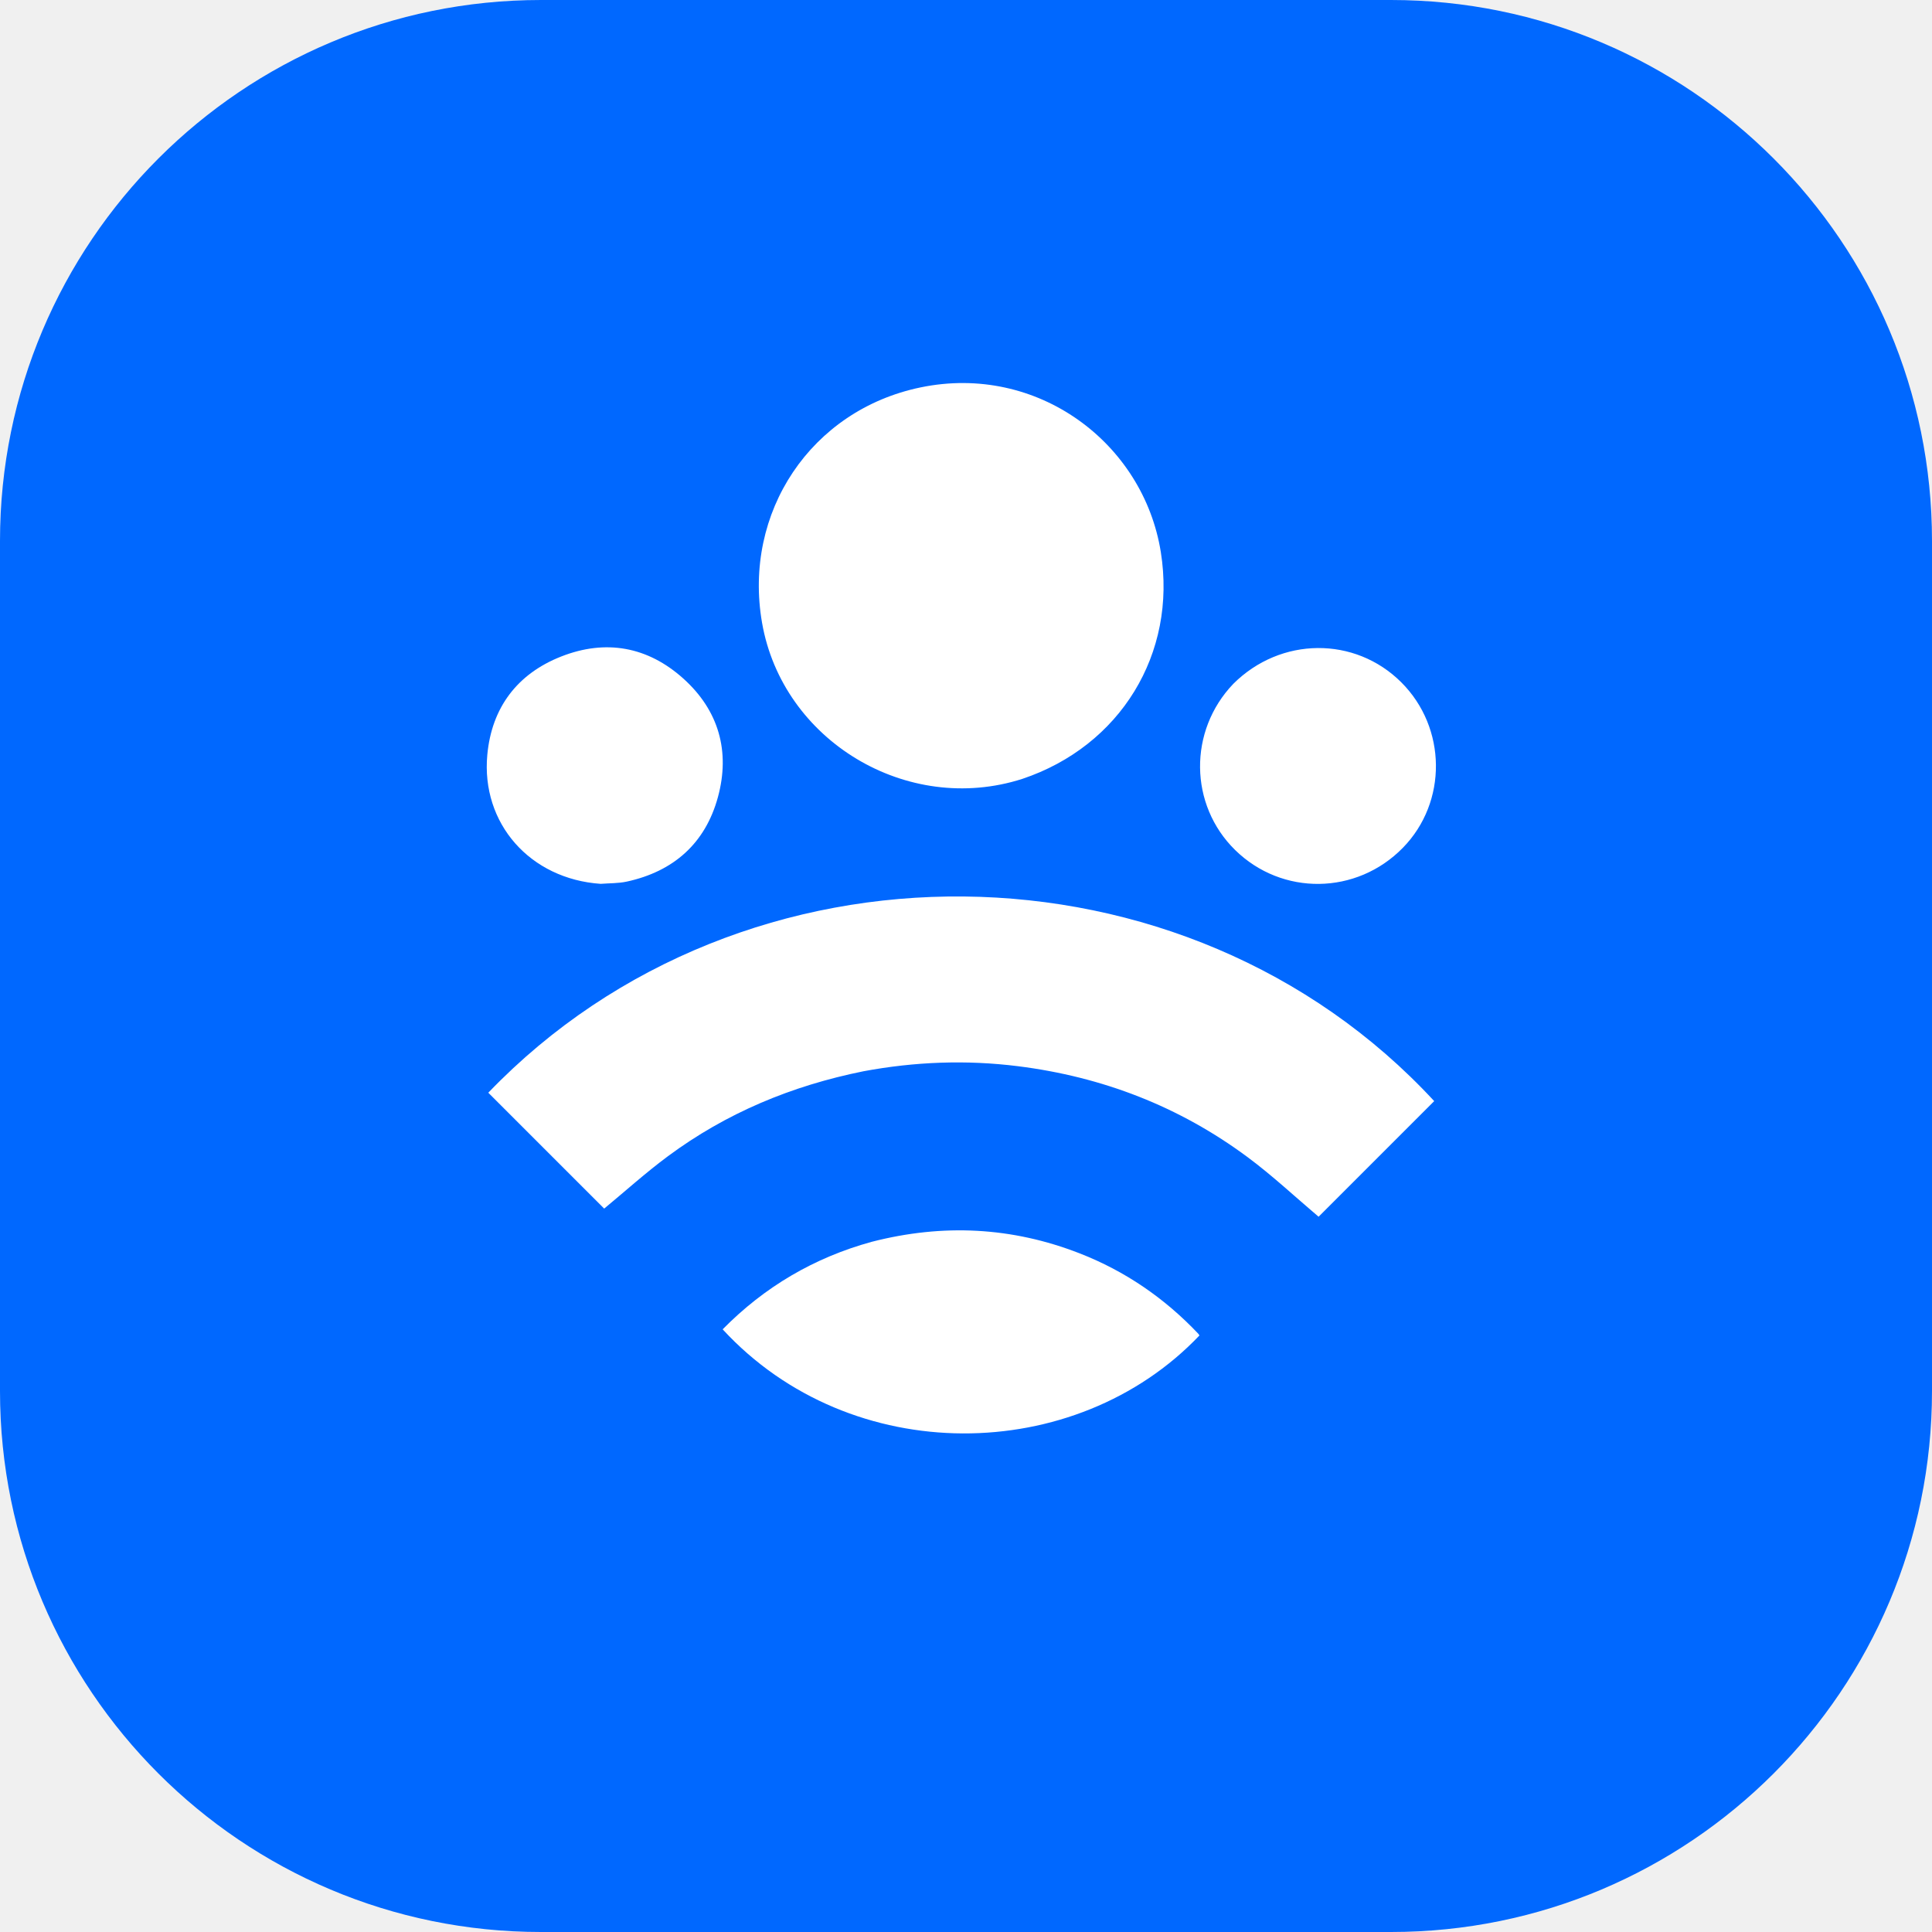
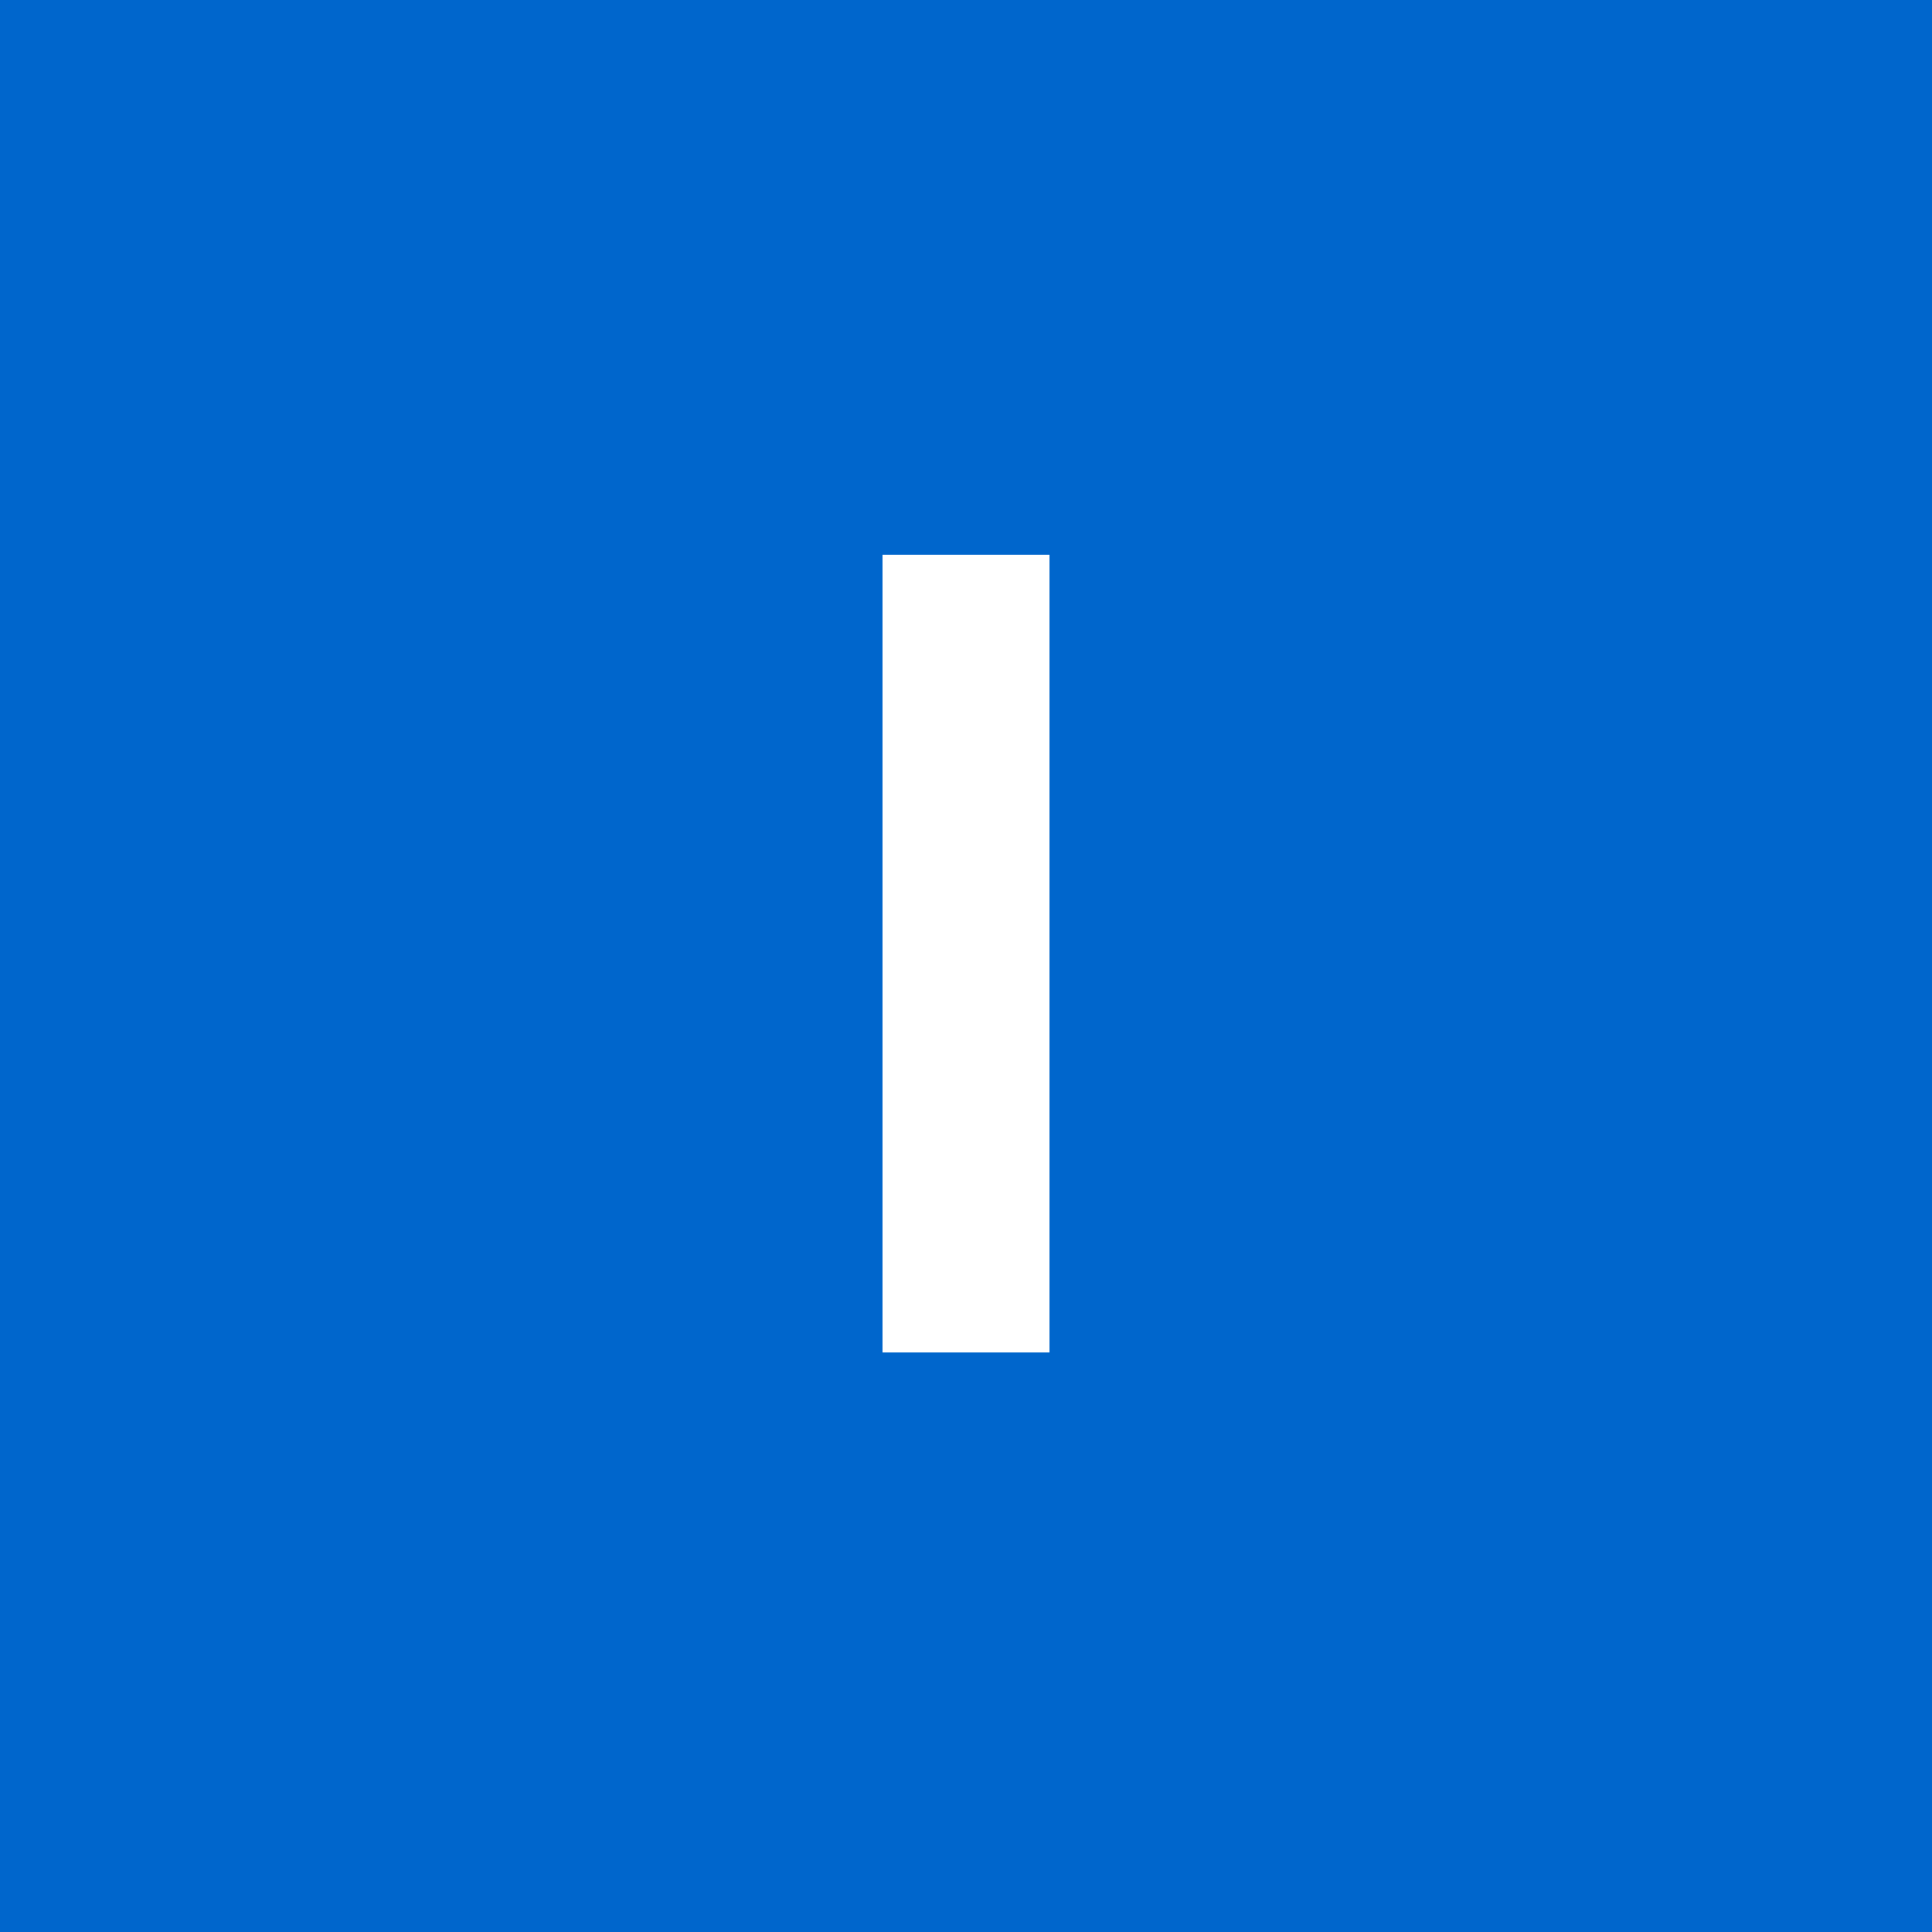
- <svg xmlns="http://www.w3.org/2000/svg" version="1.1" id="Layer_1" x="0px" y="0px" viewBox="0 0 1250 1250" enable-background="new 0 0 1250 1250" xml:space="preserve">
-   <rect width="1250" height="1250" fill="#0068FF" rx="350" ry="350" />
-   <path fill="#FFFFFF" opacity="0" stroke="none" d=" M664,1251   C442.667,1251 221.833,1251 1,1251   C1,834.333 1,417.667 1,1   C417.667,1 834.333,1 1251,1   C1251,417.667 1251,834.333 1251,1251   C1055.5,1251 860,1251 664,1251  M912.906,121.606   C867.645,101.258 820.244,90.827 770.578,90.833   C670.083,90.846 569.587,90.551 469.096,91.087   C449.89,91.189 430.454,93.171 411.549,96.616   C336.291,110.333 272.13,145.301 220.054,201.31   C158.624,267.377 126.871,345.978 126.175,436.234   C125.408,535.722 125.823,635.222 126.17,734.715   C126.23,751.636 127.516,768.699 129.978,785.44   C141.654,864.836 176.951,932.425 235.221,987.33   C302.801,1051.008 383.859,1082.377 476.612,1082.754   C573.439,1083.147 670.27,1083.135 767.095,1082.606   C787.648,1082.494 808.445,1080.891 828.683,1077.391   C907.837,1063.7 974.761,1026.837 1028.387,967.019   C1086.974,901.667 1117.079,824.617 1117.683,736.82   C1118.369,637.33 1117.818,537.832 1117.859,438.338   C1117.868,414.774 1115.861,391.361 1110.637,368.429   C1084.705,254.575 1018.841,172.465 912.906,121.606  z" />
-   <path fill="#FFFFFF" opacity="1" stroke="none" d=" M558.721,693.094   C591.853,686.922 625.131,685.633 658.615,689.831   C713.234,696.678 763.049,715.895 807.24,748.706   C823.341,760.661 838.054,774.487 853.12,787.223   C877.565,762.778 902.74,737.603 927.927,712.416   C767.366,538.681 481.217,534.928 315.926,706.983   C341.102,732.16 366.269,757.328 390.903,781.963   C404.441,770.775 417.798,758.703 432.196,748.037   C469.815,720.168 512.059,702.505 558.721,693.094  M661.406,503.948   C724.775,482.75 761.533,422.984 751.055,357.248   C739.782,286.526 671.221,235.001 595.642,250.638   C524.616,265.332 480.615,331.531 493.051,402.959   C506.327,479.212 586.872,527.836 661.406,503.948  M564.016,803.443   C526.779,813.675 494.659,832.553 467.555,860.073   C550.544,950.133 695.911,948.281 776.043,864.034   C775.776,863.644 775.55,863.196 775.219,862.847   C753.478,839.904 728.018,822.42 698.544,810.926   C654.816,793.874 610.199,791.581 564.016,803.443  M388.644,571.843   C394.276,571.395 400.045,571.58 405.516,570.393   C435.834,563.814 456.329,545.64 464.481,515.785   C472.552,486.226 465.06,459.659 442.139,439.047   C419.113,418.341 391.921,413.405 363.076,424.764   C334.597,435.979 318.133,457.892 315.293,488.295   C311.14,532.758 342.957,568.745 388.644,571.843  M797.945,442.448   C768.819,472.85 769.334,520.703 799.102,549.933   C829.457,579.74 877.697,579.122 907.633,548.543   C936.578,518.975 936.116,470.852 906.603,441.434   C876.689,411.615 828.625,411.843 797.945,442.448  z" />
+ <svg xmlns="http://www.w3.org/2000/svg" viewBox="0 0 100 100">
+   <rect width="100" height="100" fill="#0066cc" />
+   <text x="50" y="70" font-family="Arial" font-size="60" font-weight="bold" fill="white" text-anchor="middle">I</text>
</svg>
